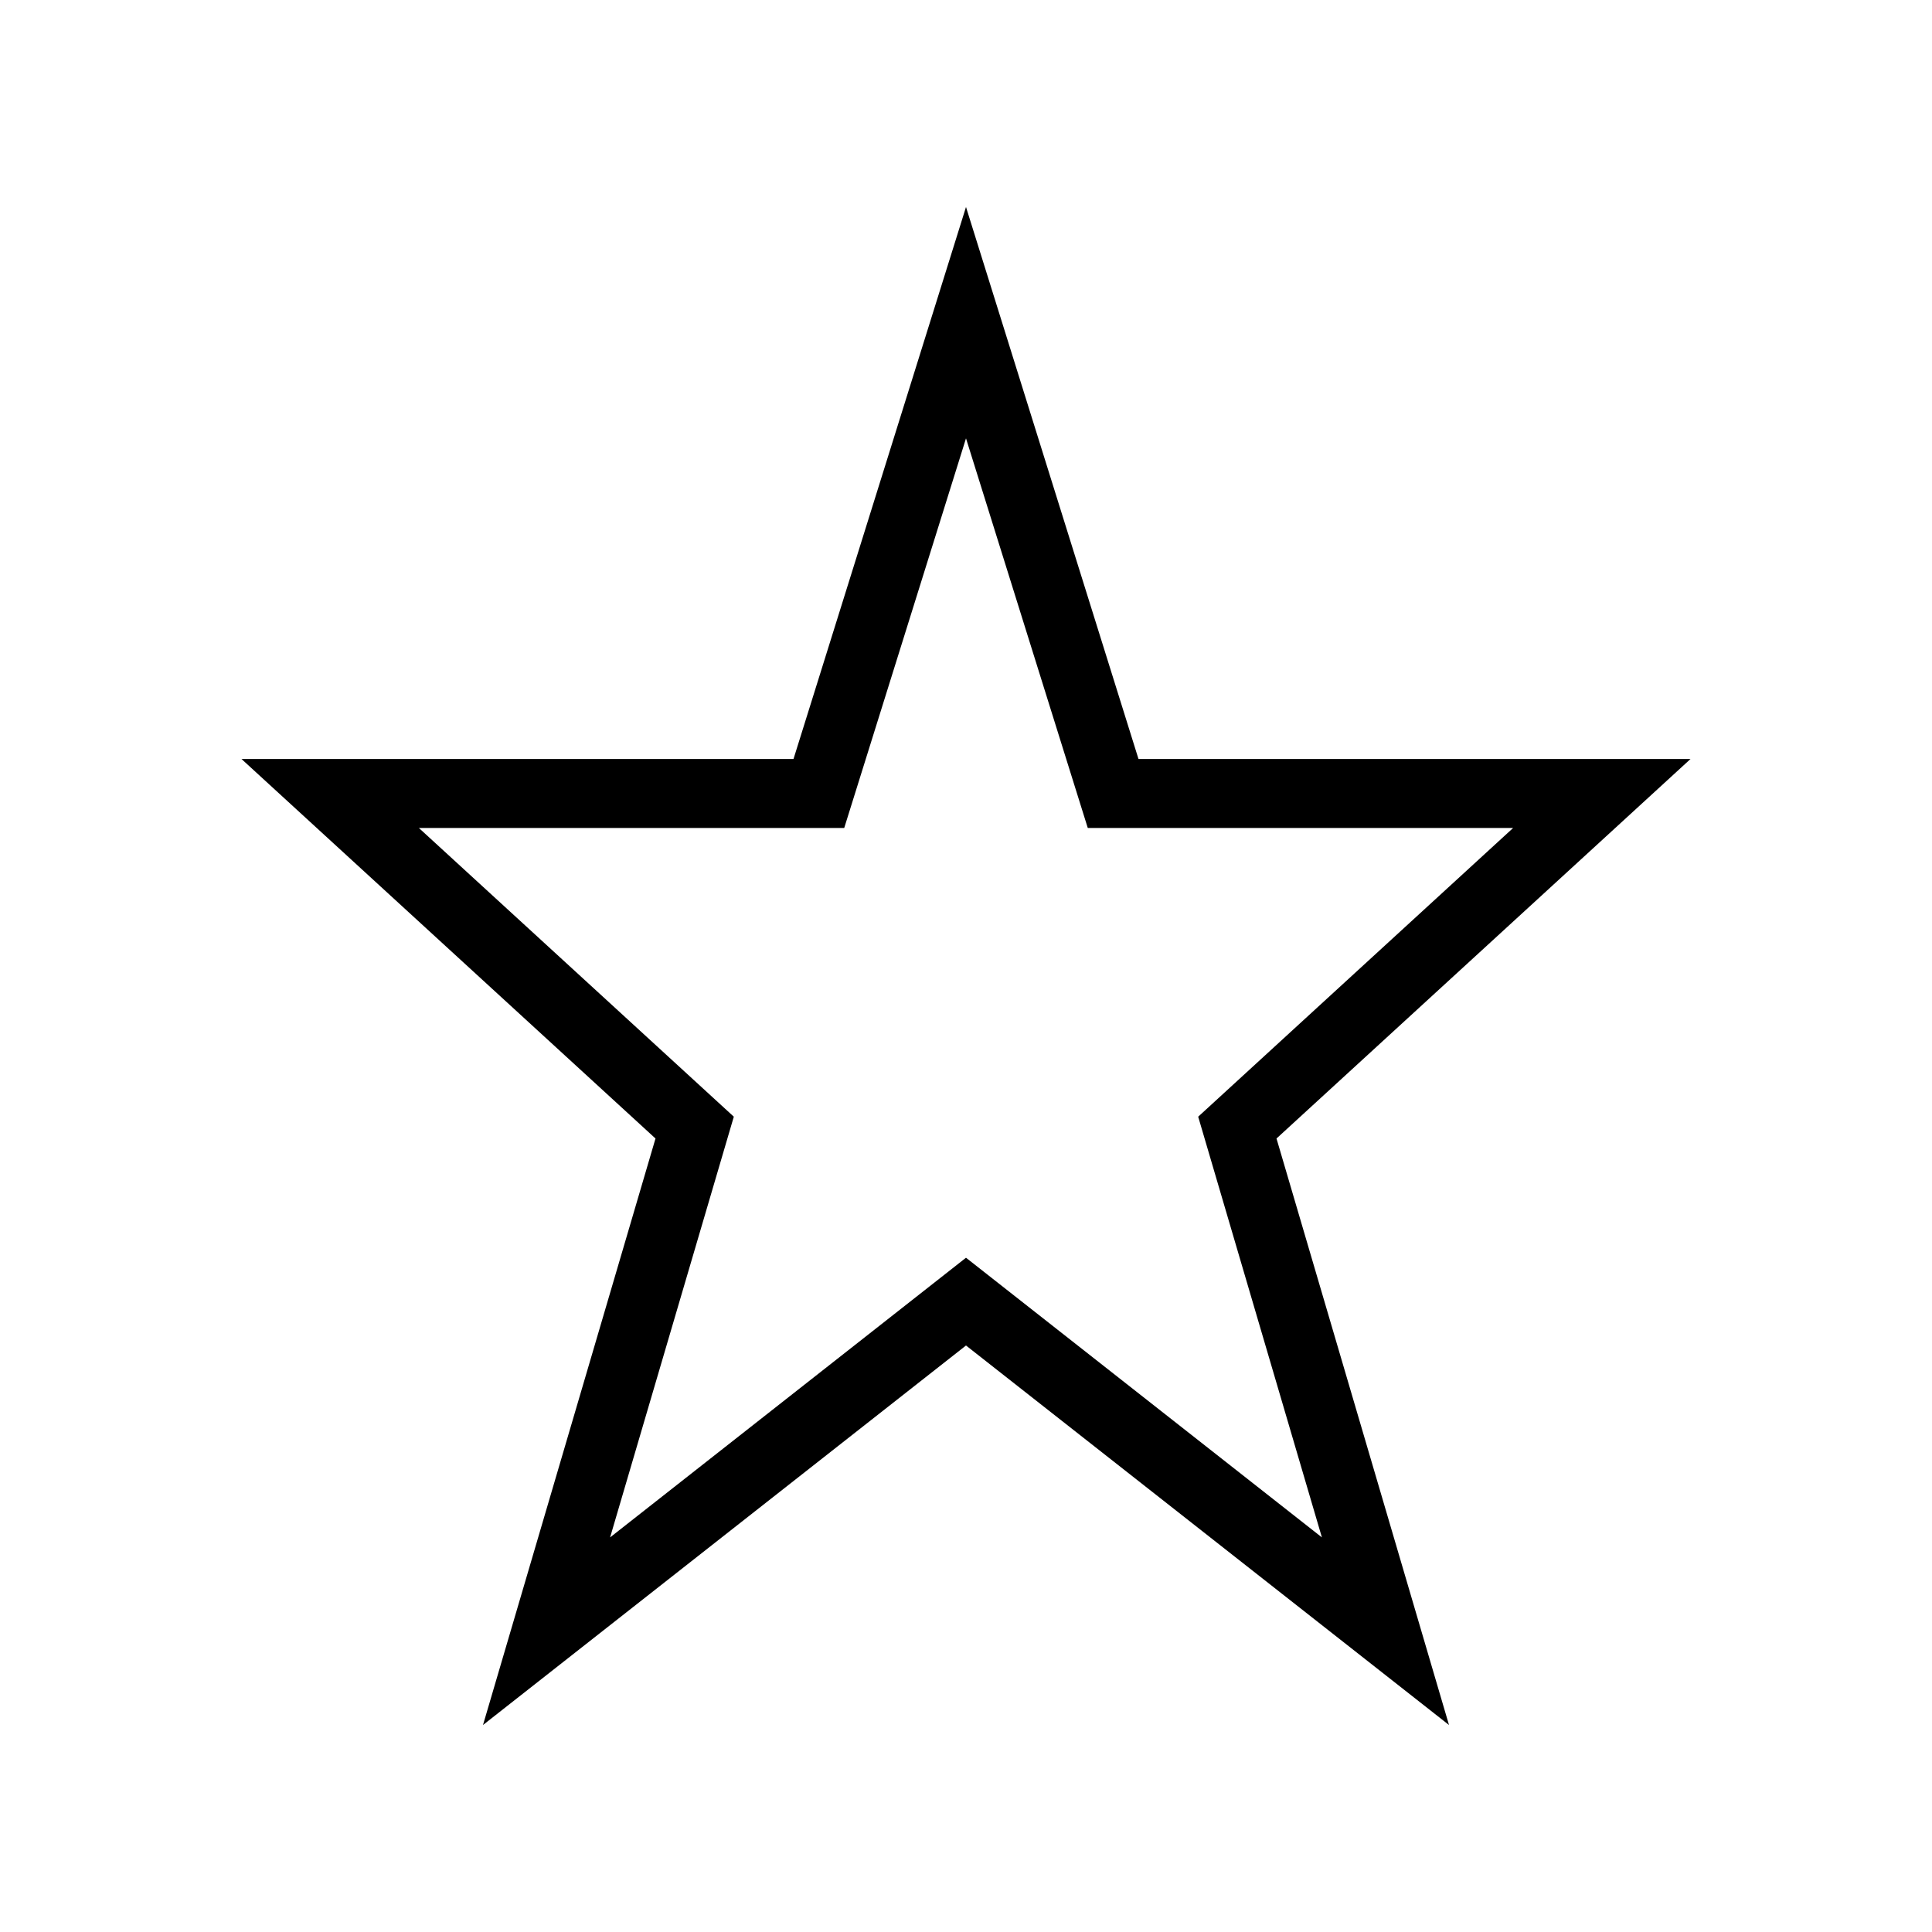
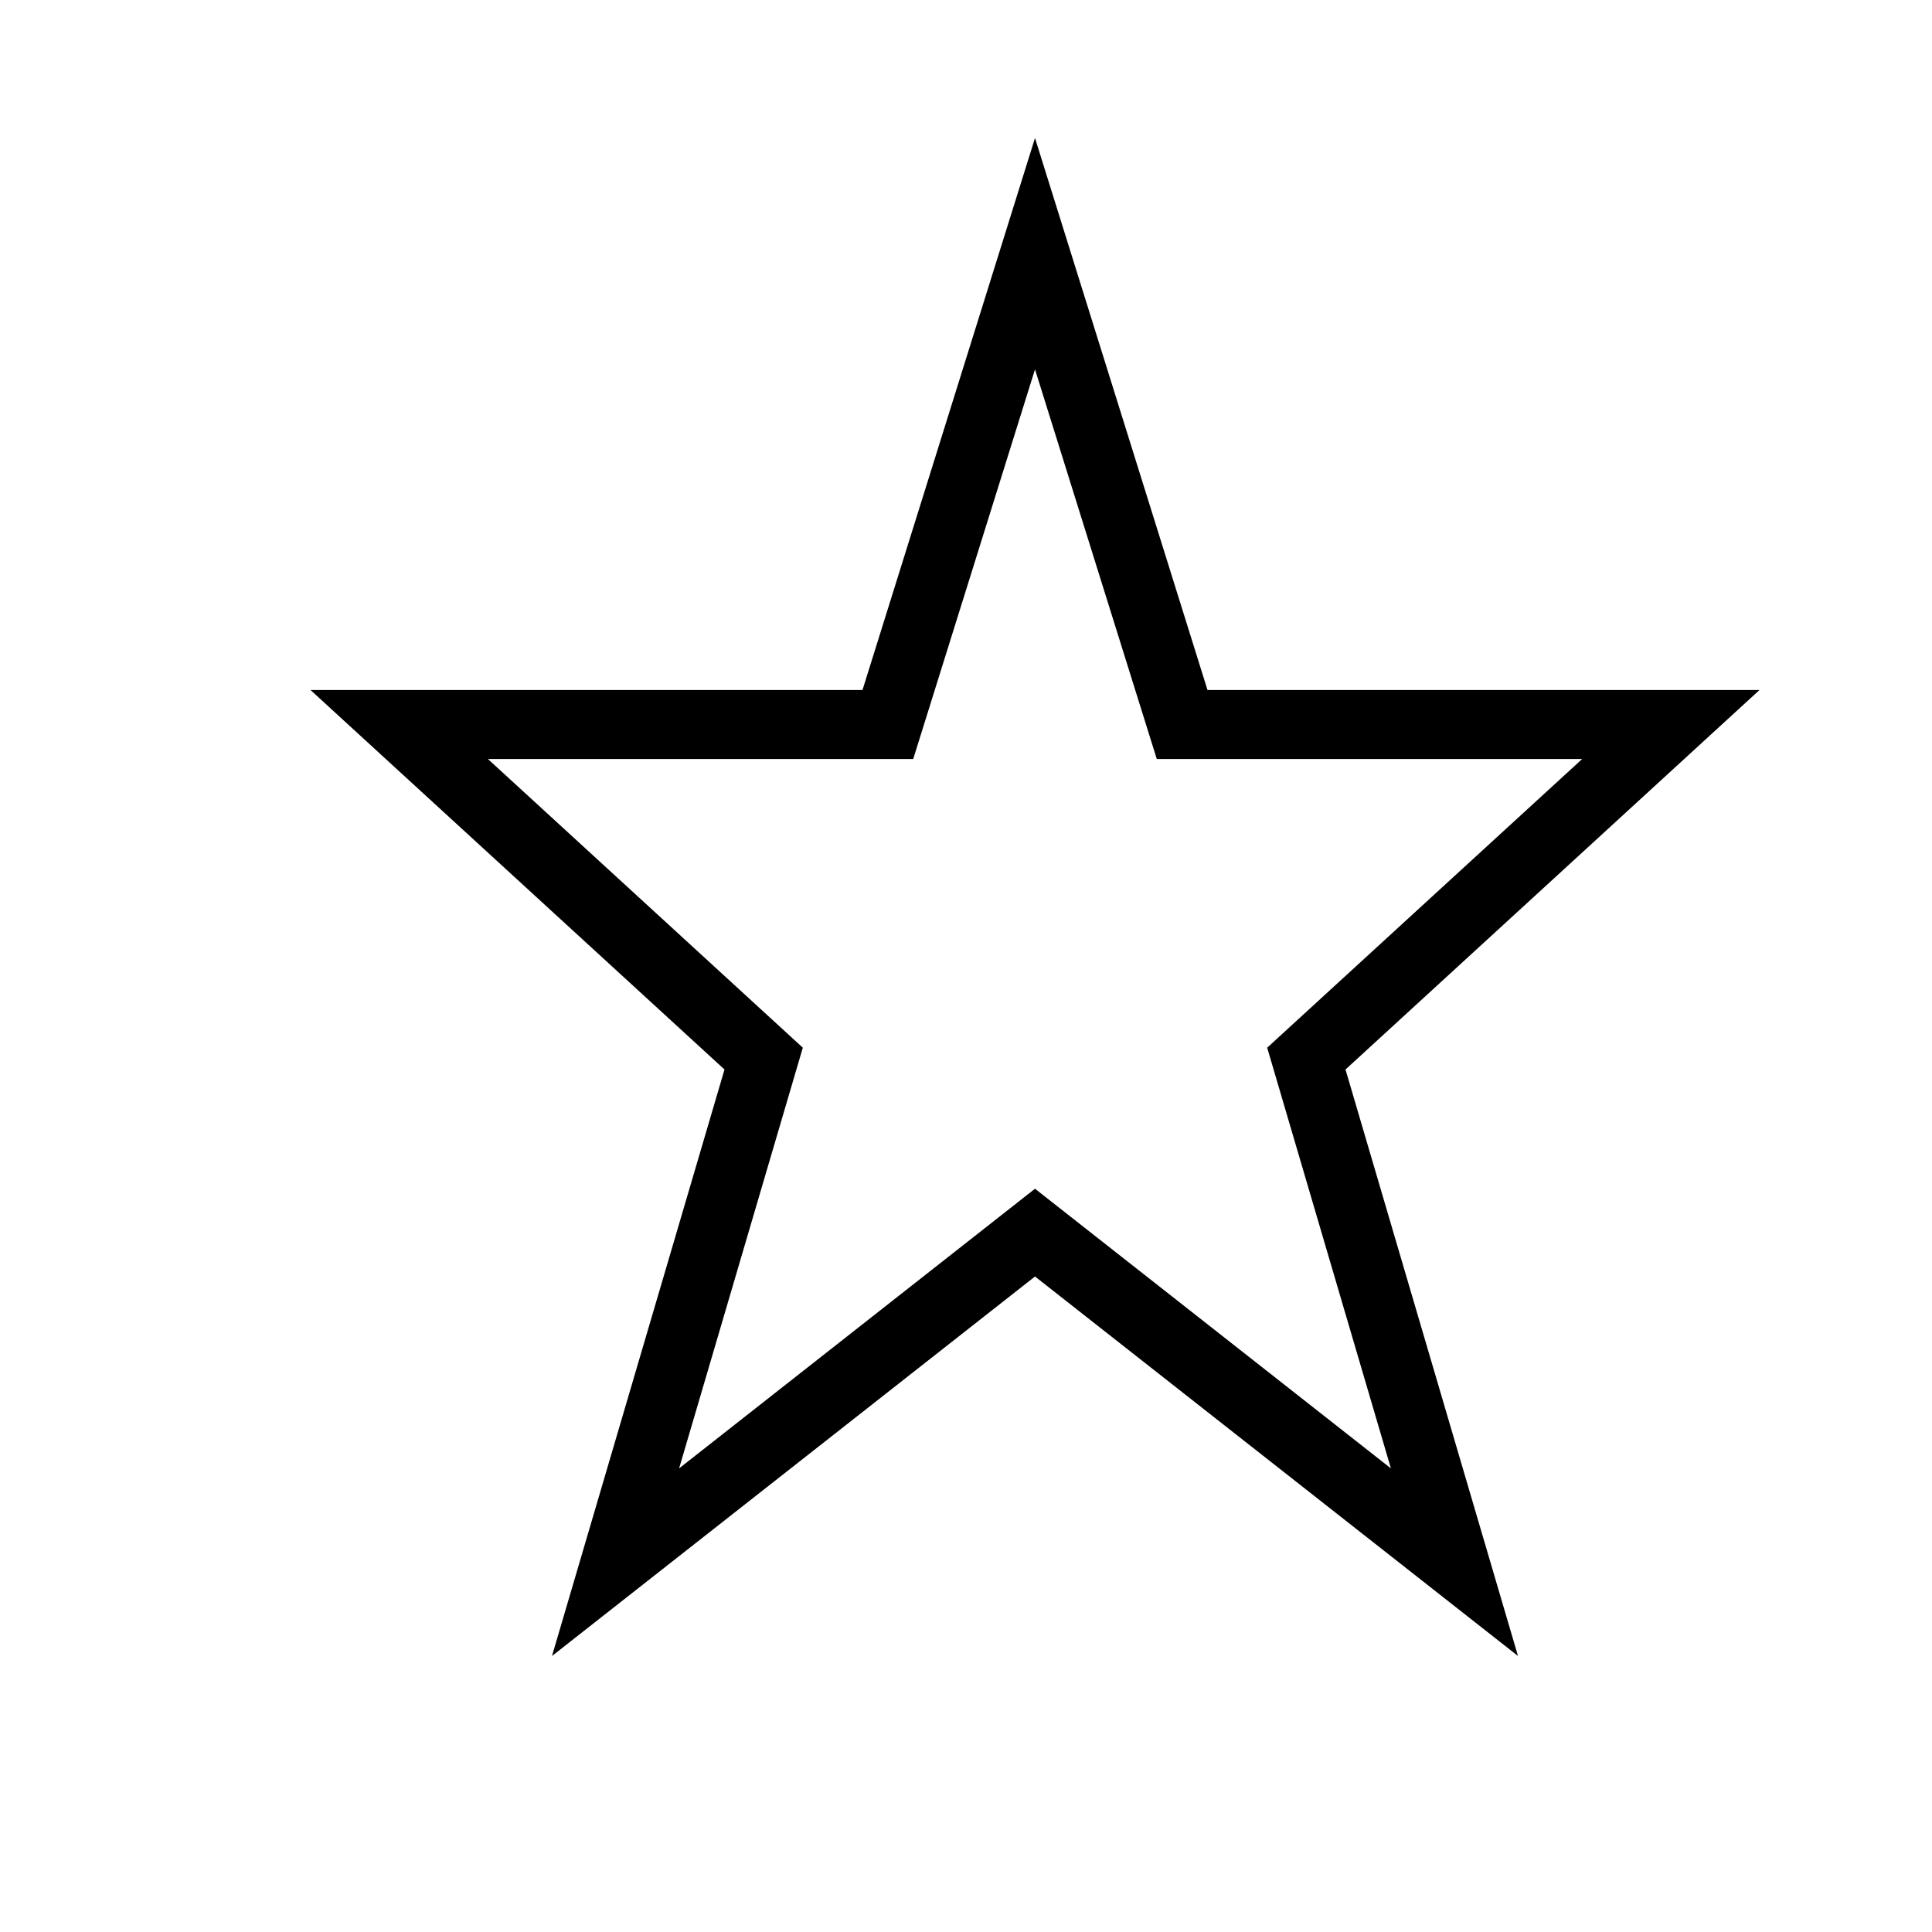
- <svg xmlns="http://www.w3.org/2000/svg" width="28" height="28" viewBox="0 0 28 28" fill="none">
-   <path fill-rule="evenodd" clip-rule="evenodd" d="M16.5 11L14 3L11.5 11H3.5L9.5 16.5L7 25L14 19.5L21 25L18.5 16.5L24.5 11H16.5ZM21.929 12H15.765L14 6.353L12.235 12H6.071L10.635 16.184L8.842 22.281L14 18.228L19.158 22.281L17.365 16.184L21.929 12Z" fill="black" />
+ <svg xmlns="http://www.w3.org/2000/svg" width="28" height="28" fill="none">
+   <path fill="#000" d="M17.5 10 15 2l-2.5 8h-8l6 5.5L8 24l7-5.5 7 5.5-2.5-8.5 6-5.5h-8Zm5.43 1-4.565 4.184 1.793 6.097L15 17.228l-5.158 4.053 1.793-6.097L7.071 11h6.164L15 5.353 16.765 11h6.164Z" />
</svg>
